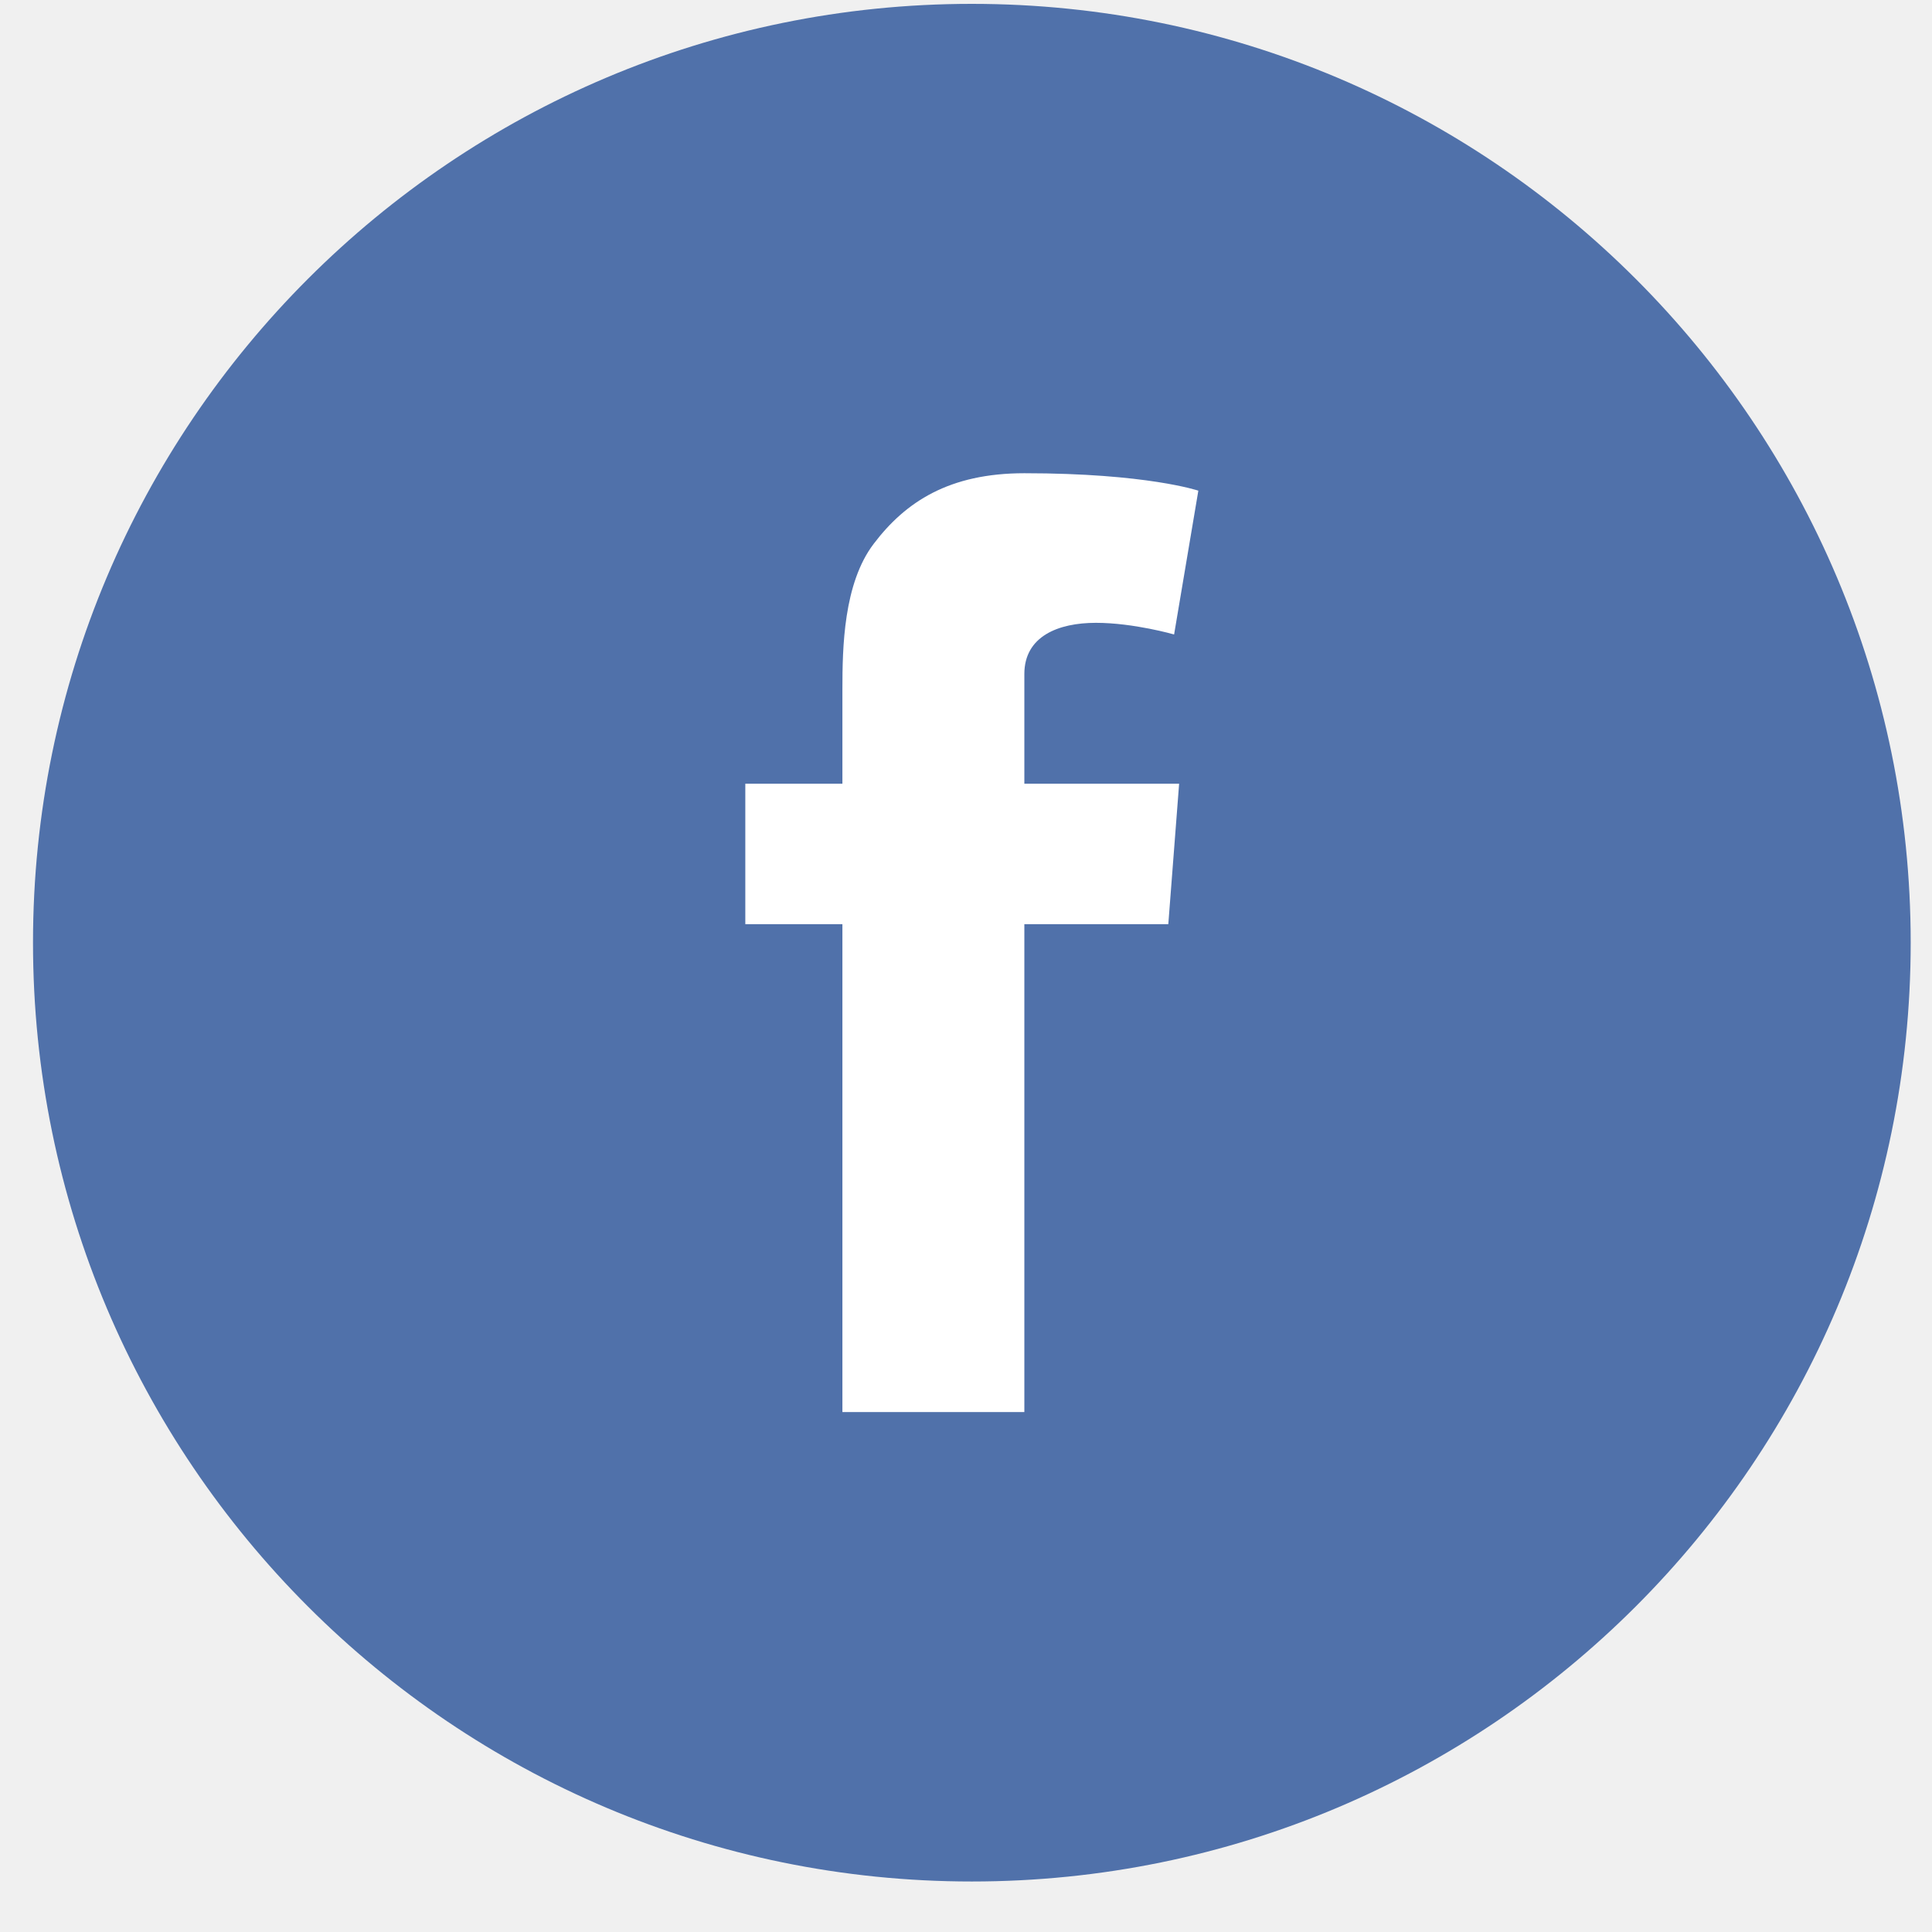
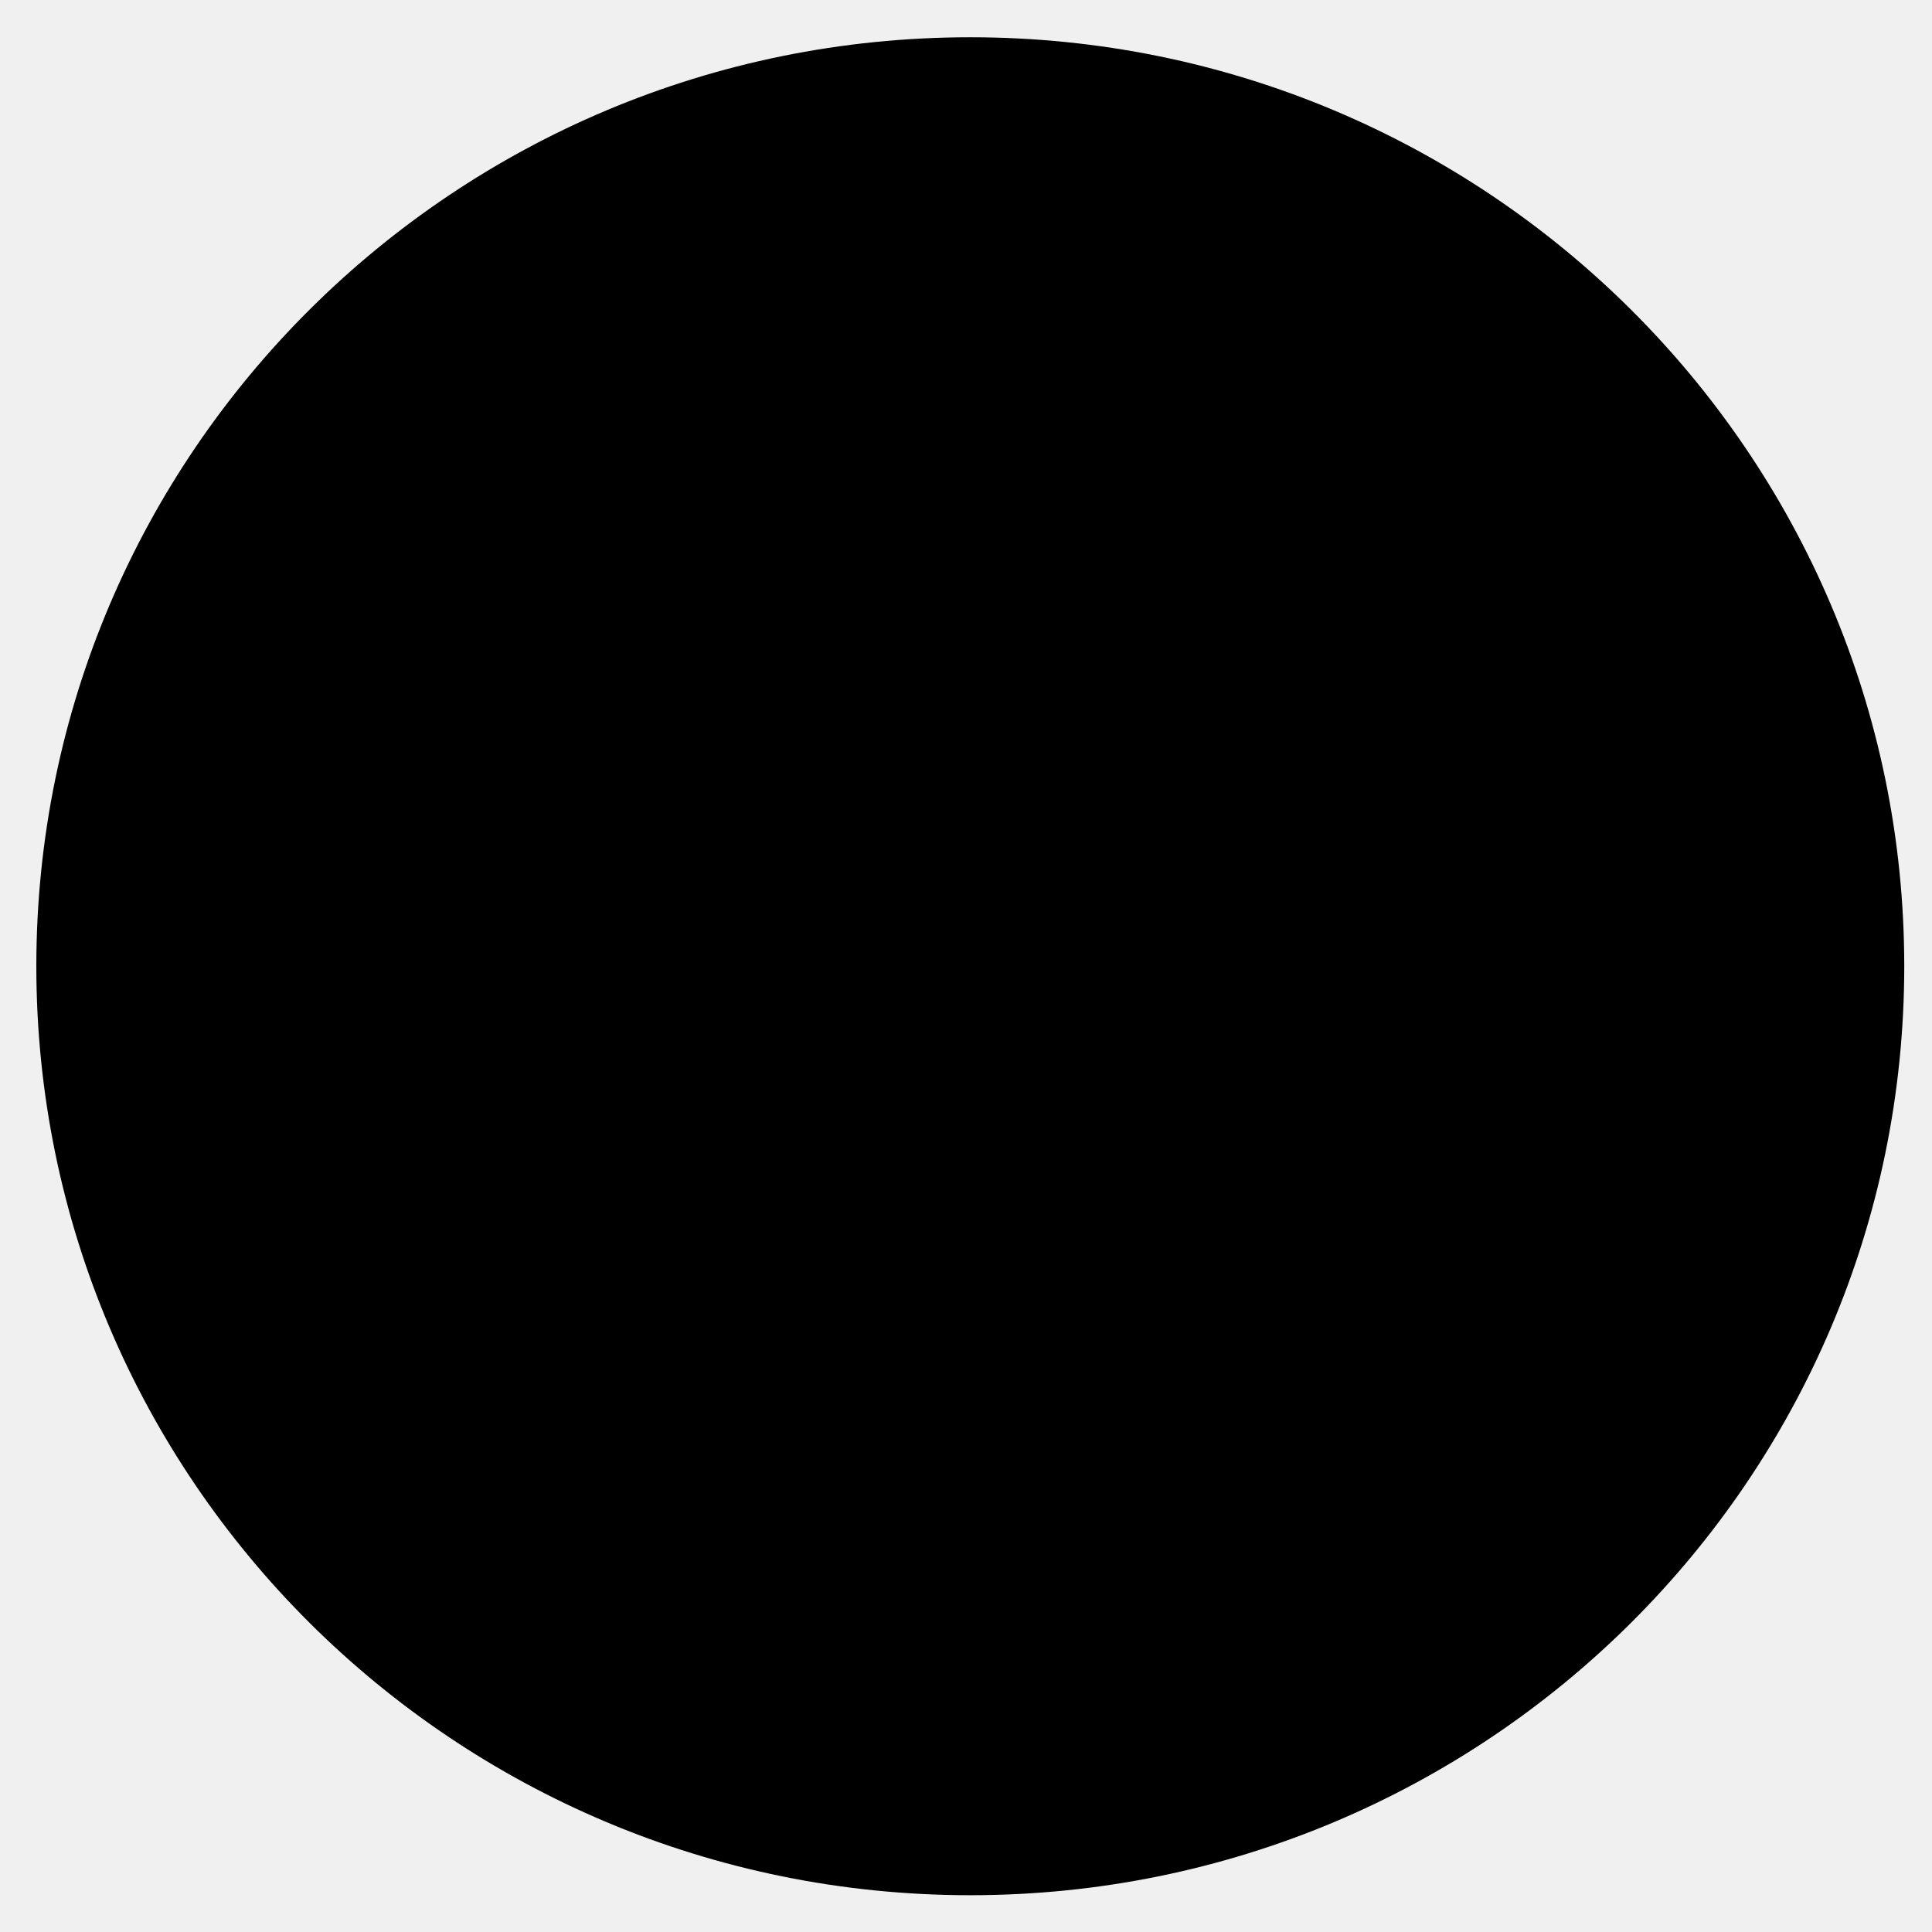
- <svg xmlns="http://www.w3.org/2000/svg" width="35px" height="35px" viewBox="0 0 35 35" version="1.1">
-   <defs />
-   <g stroke="none" stroke-width="1" fill="none" fill-rule="evenodd">
-     <g>
-       <path d="M17.605,34.085 C26.999,34.085 34.614,26.471 34.614,17.077 C34.614,7.685 26.999,0.07 17.605,0.07 C8.212,0.07 0.598,7.685 0.598,17.077 C0.598,26.471 8.212,34.085 17.605,34.085" id="Fill-172" fill="#5071AA" />
-       <path d="M13.502,14.198 L15.261,14.198 L15.261,12.489 C15.261,11.735 15.28,10.573 15.827,9.853 C16.404,9.091 17.195,8.573 18.557,8.573 C20.775,8.573 21.709,8.889 21.709,8.889 L21.27,11.494 C21.27,11.494 20.537,11.283 19.853,11.283 C19.169,11.283 18.557,11.528 18.557,12.211 L18.557,14.198 L21.361,14.198 L21.165,16.742 L18.557,16.742 L18.557,25.581 L15.261,25.581 L15.261,16.742 L13.502,16.742 L13.502,14.198" id="Fill-173" fill="#FFFFFF" />
-     </g>
+ <svg xmlns="http://www.w3.org/2000/svg" viewBox="0 0 77 77" version="1.1" width="100%" height="100%">
+   <g name="Layer 1" opacity="1">
+     <path class="fb-sharing-tags-icon-fill sharing-tags-icon-fill" d="M38.67 1.485C59.228 1.485 75.894 18.061 75.894 38.509 75.894 58.959 59.228 75.534 38.67 75.534 18.113 75.534 1.448 58.959 1.448 38.509 1.448 18.061 18.113 1.485 38.67 1.485Z" style="" />
+     <path class="fb-sharing-tags-icon-in sharing-tags-icon-in" d="M33.158 38.535C33.267 38.671 33.205 39.615 33.205 39.793L33.212 59.723 41.899 59.723C41.949 54.477 41.9 49.093 41.9 43.823 41.9 43.747 41.883 38.716 41.907 38.611 41.923 38.543 41.925 38.551 41.943 38.522 41.954 38.524 47.469 38.568 47.661 38.521L47.758 38.493 48.521 31.22 41.928 31.218C41.902 30.145 41.933 29.04 41.934 27.962 41.934 26.979 41.91 25.764 42.499 25.224L48.487 24.625 48.477 17.328C47.344 17.259 46.001 17.322 44.845 17.322 43.641 17.322 42.423 17.296 41.24 17.375 38.985 17.524 37.164 18.192 35.848 19.308 33.939 22.351 33.2 19.737 33.186 31.221L28.821 31.223 28.829 38.53 33.158 38.535Z" style="" />
  </g>
</svg>
